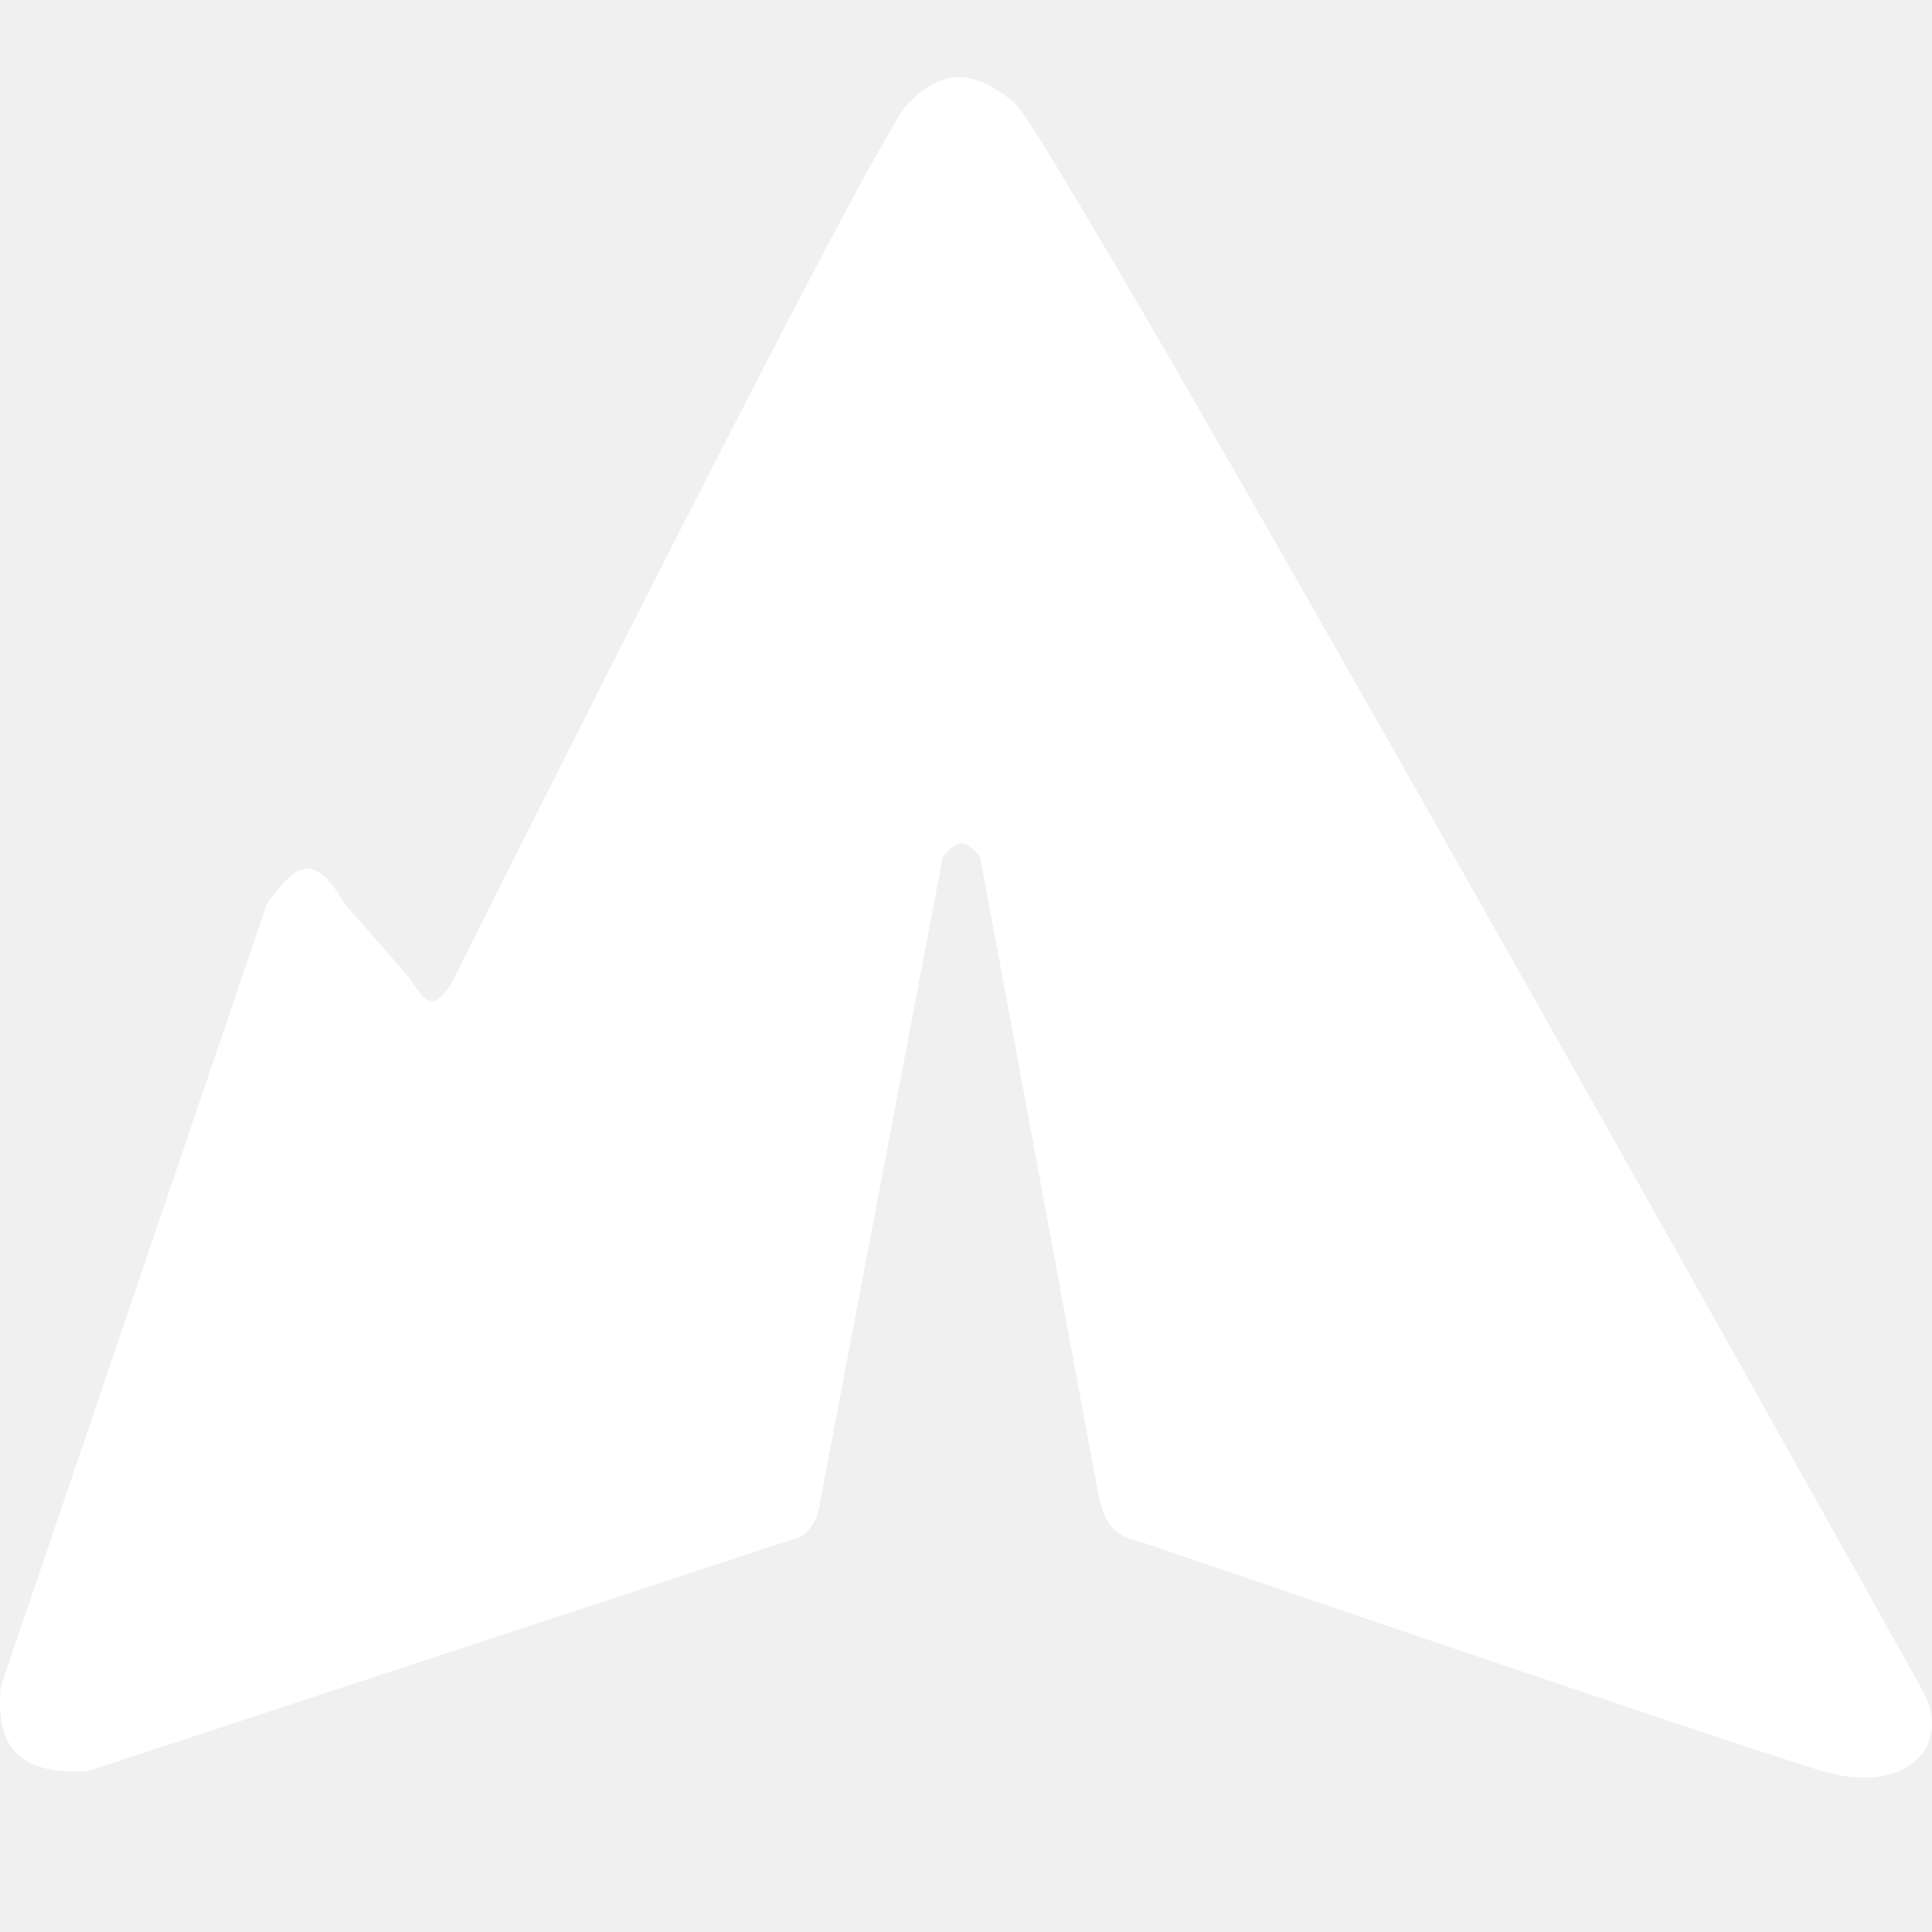
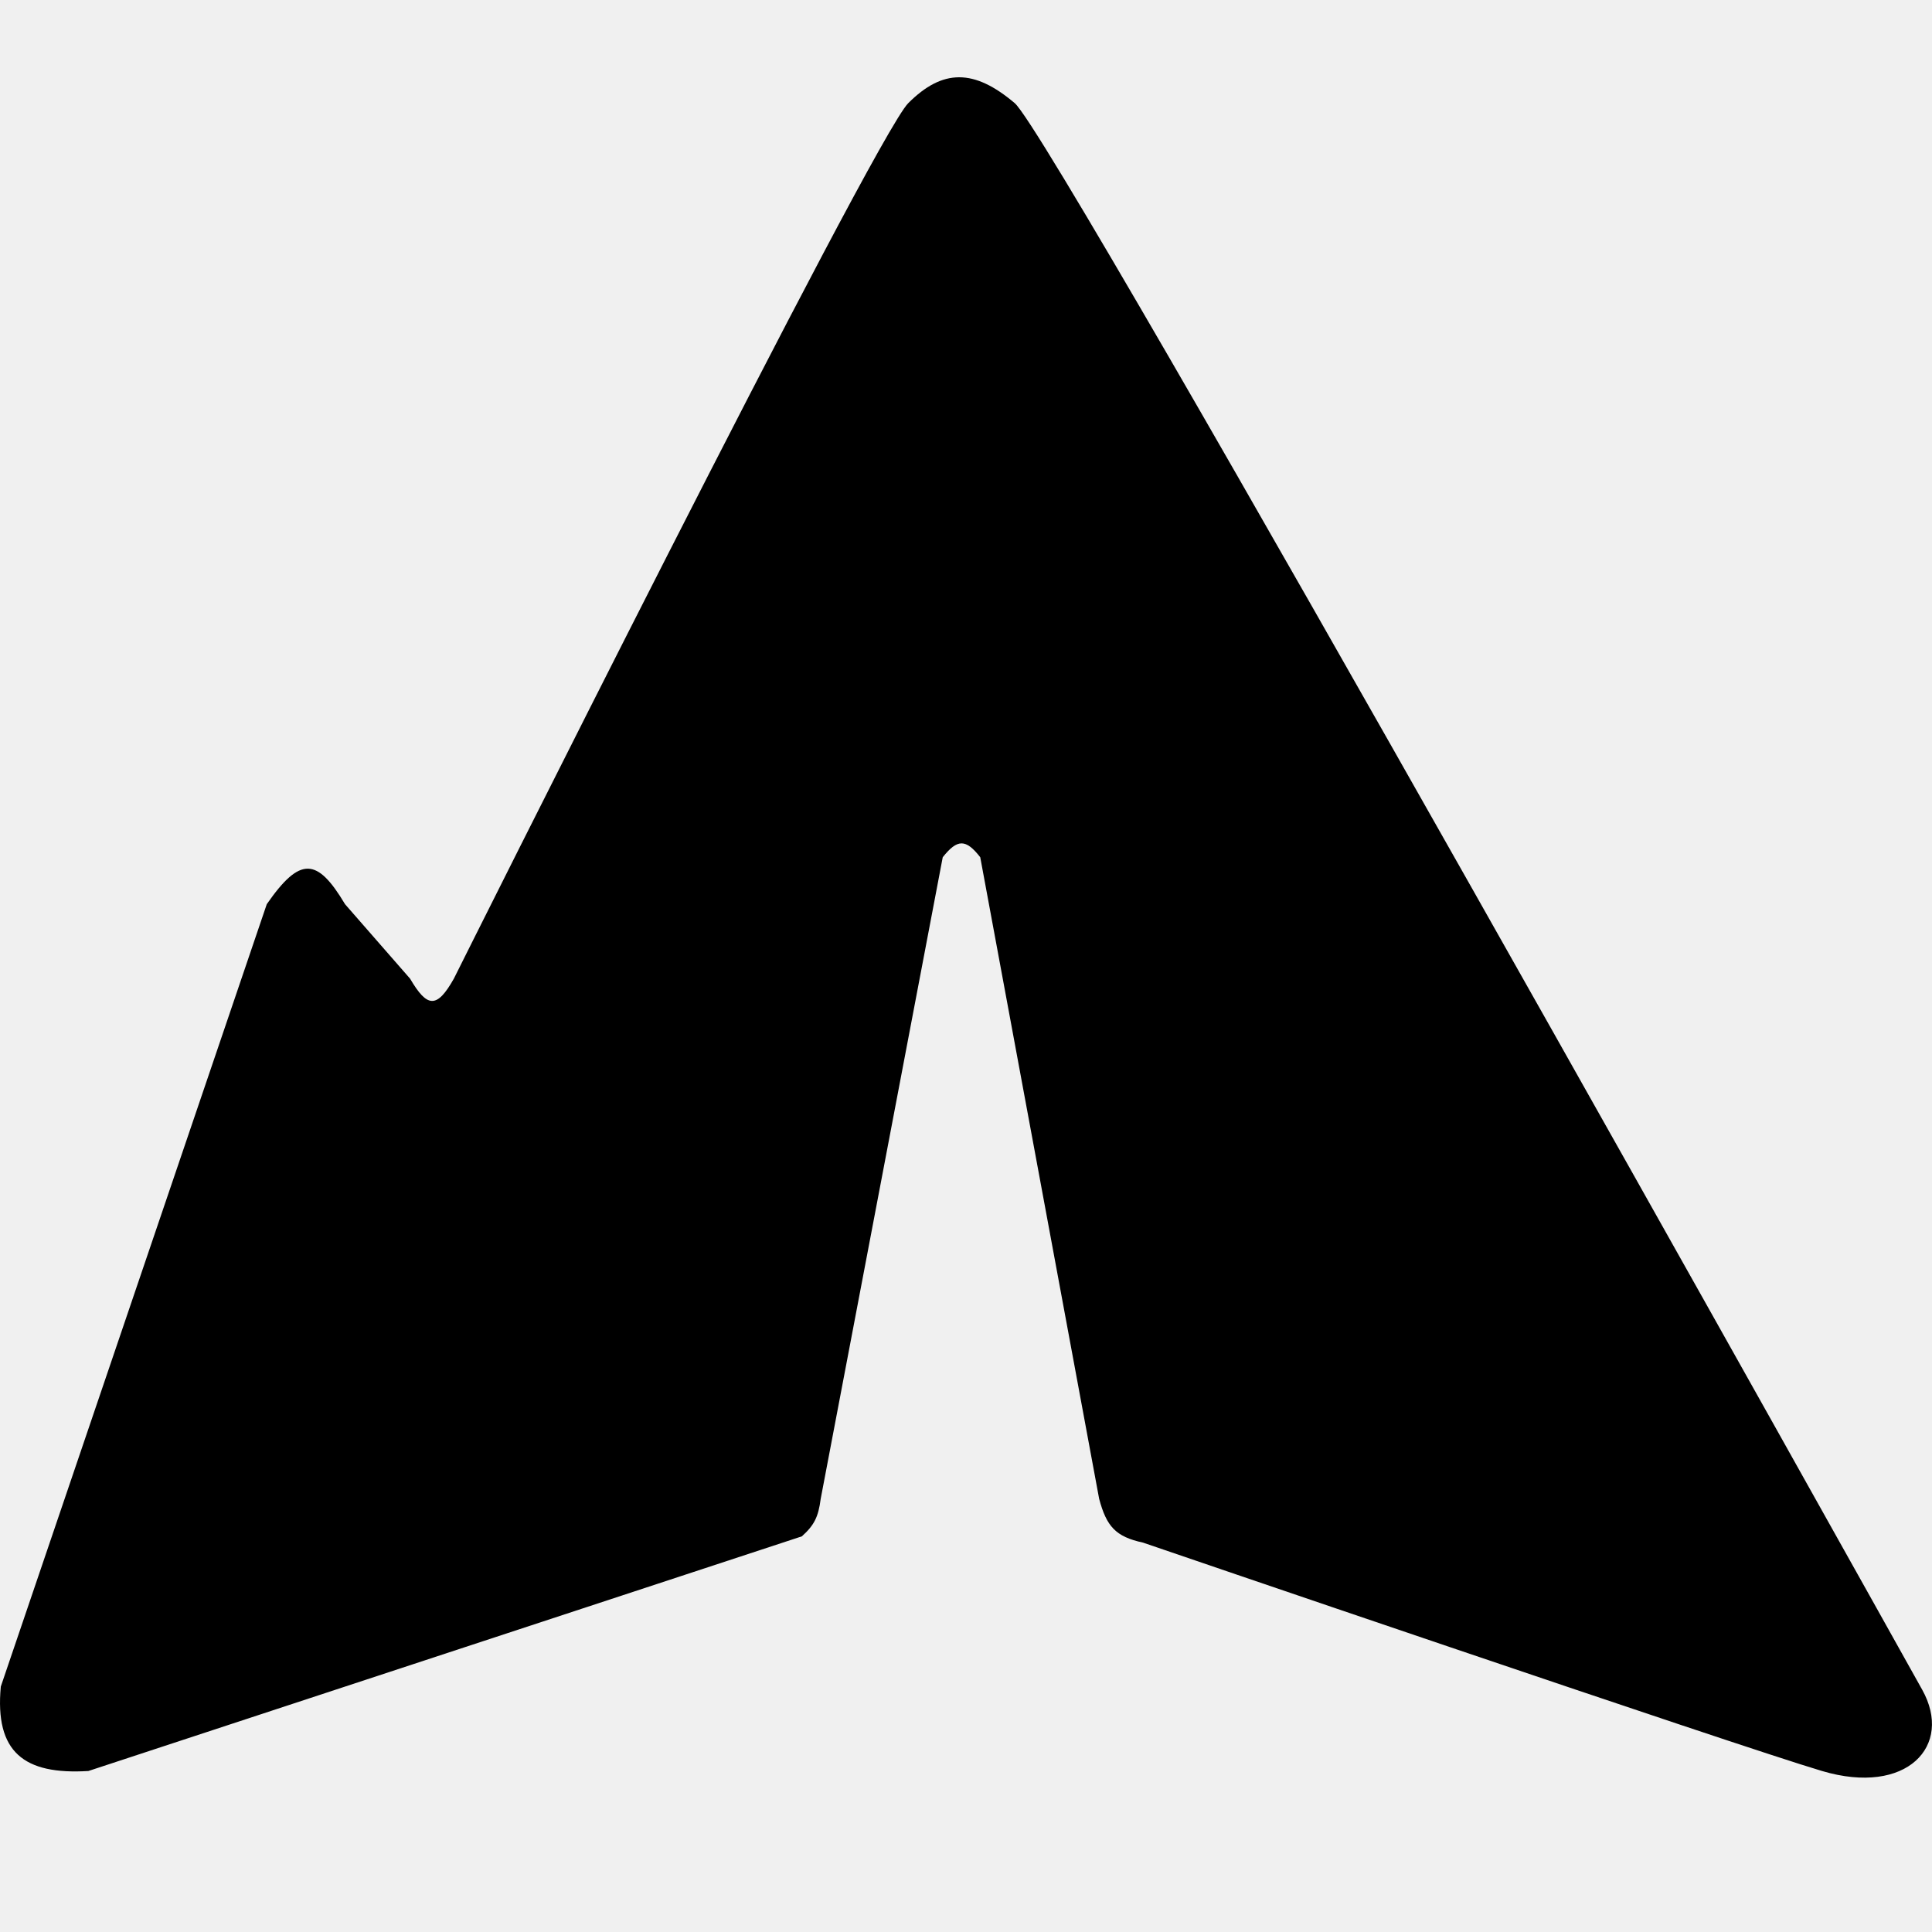
- <svg xmlns="http://www.w3.org/2000/svg" width="24" height="24" viewBox="0 0 24 24" fill="none">
-   <path d="M1.098 22L9.961 19.085C10.113 18.948 10.166 18.846 10.195 18.619L11.711 10.649C11.892 10.421 11.997 10.418 12.177 10.649L13.654 18.619C13.746 18.961 13.857 19.089 14.199 19.163C14.199 19.163 21.584 21.689 22.634 22C23.685 22.312 24.268 21.689 23.878 20.99C23.488 20.29 13.11 1.708 12.605 1.281C12.1 0.853 11.711 0.853 11.283 1.281C10.855 1.708 5.638 12.157 5.638 12.157C5.426 12.534 5.306 12.518 5.094 12.157L4.286 11.232C3.94 10.652 3.728 10.636 3.314 11.232L0.01 20.951C-0.066 21.766 0.297 22.049 1.098 22Z" fill="white" />
+ <svg xmlns="http://www.w3.org/2000/svg" width="24" height="24" viewBox="0 0 24 24" fill="currentColor">
+   <path d="M1.098 22L9.961 19.085C10.113 18.948 10.166 18.846 10.195 18.619L11.711 10.649C11.892 10.421 11.997 10.418 12.177 10.649L13.654 18.619C13.746 18.961 13.857 19.089 14.199 19.163C14.199 19.163 21.584 21.689 22.634 22C23.685 22.312 24.268 21.689 23.878 20.99C23.488 20.29 13.11 1.708 12.605 1.281C12.1 0.853 11.711 0.853 11.283 1.281C10.855 1.708 5.638 12.157 5.638 12.157C5.426 12.534 5.306 12.518 5.094 12.157L4.286 11.232C3.94 10.652 3.728 10.636 3.314 11.232L0.01 20.951C-0.066 21.766 0.297 22.049 1.098 22Z" fill="currentColor" />
</svg>
